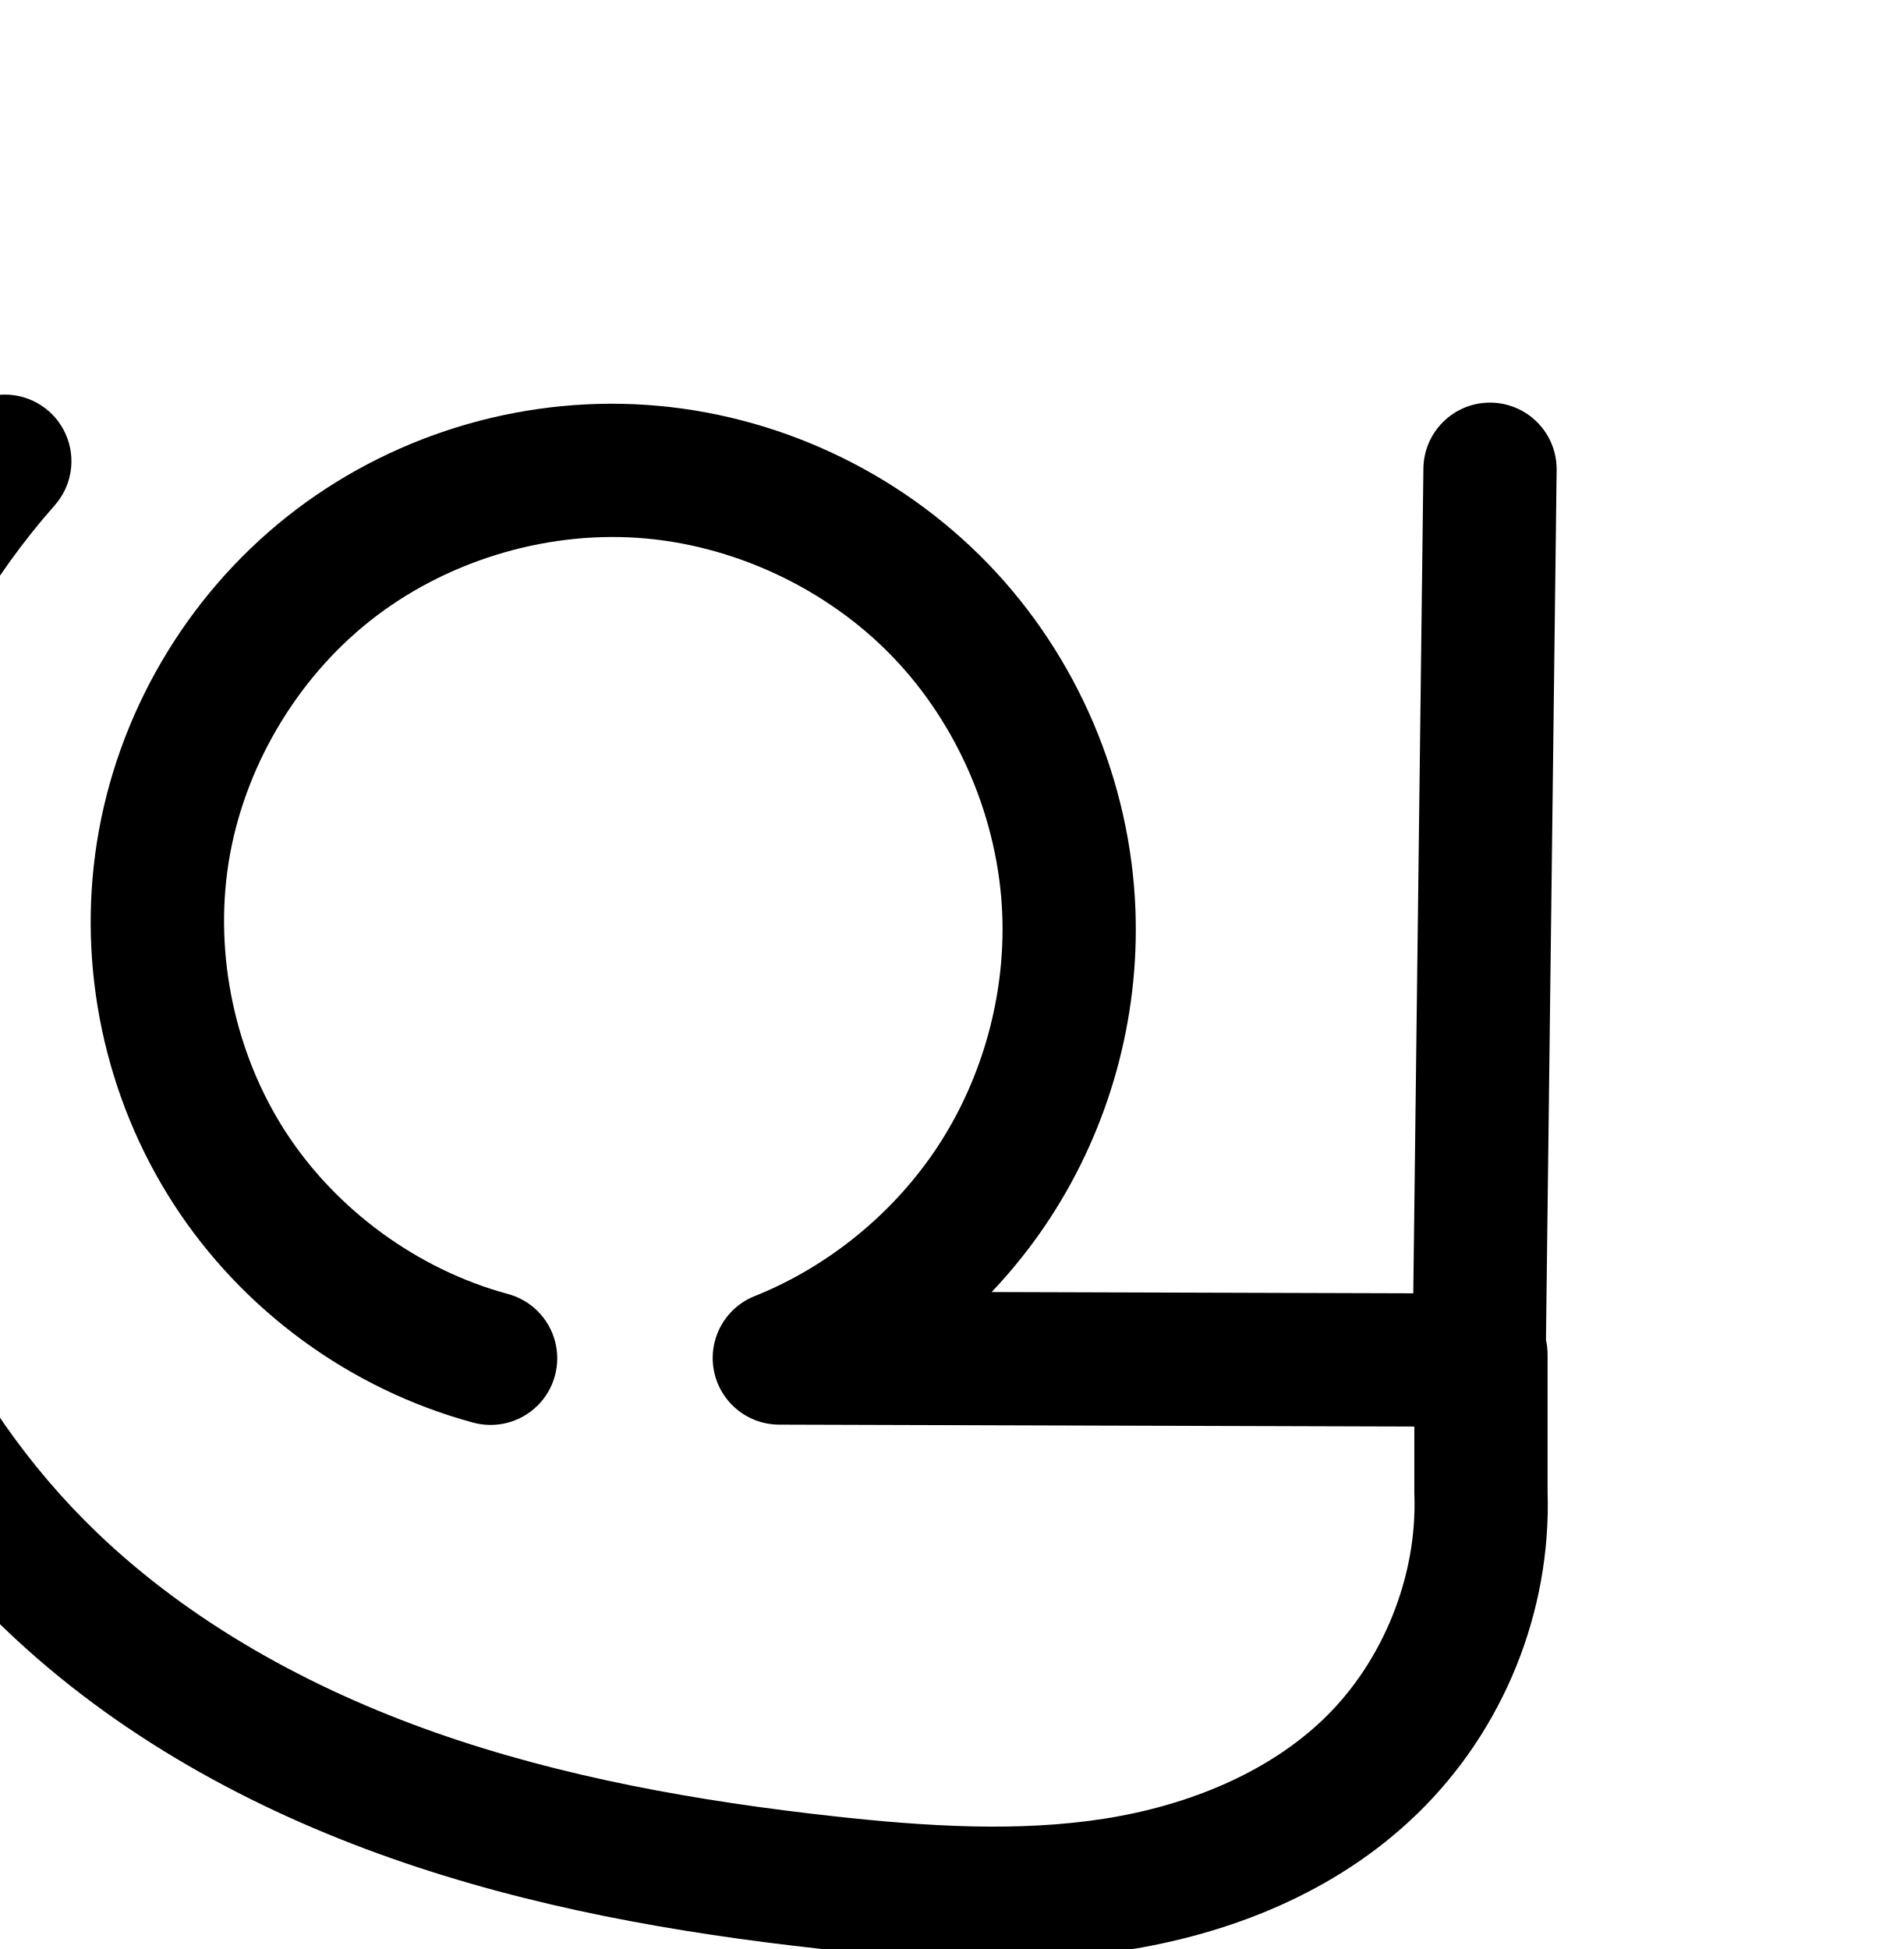
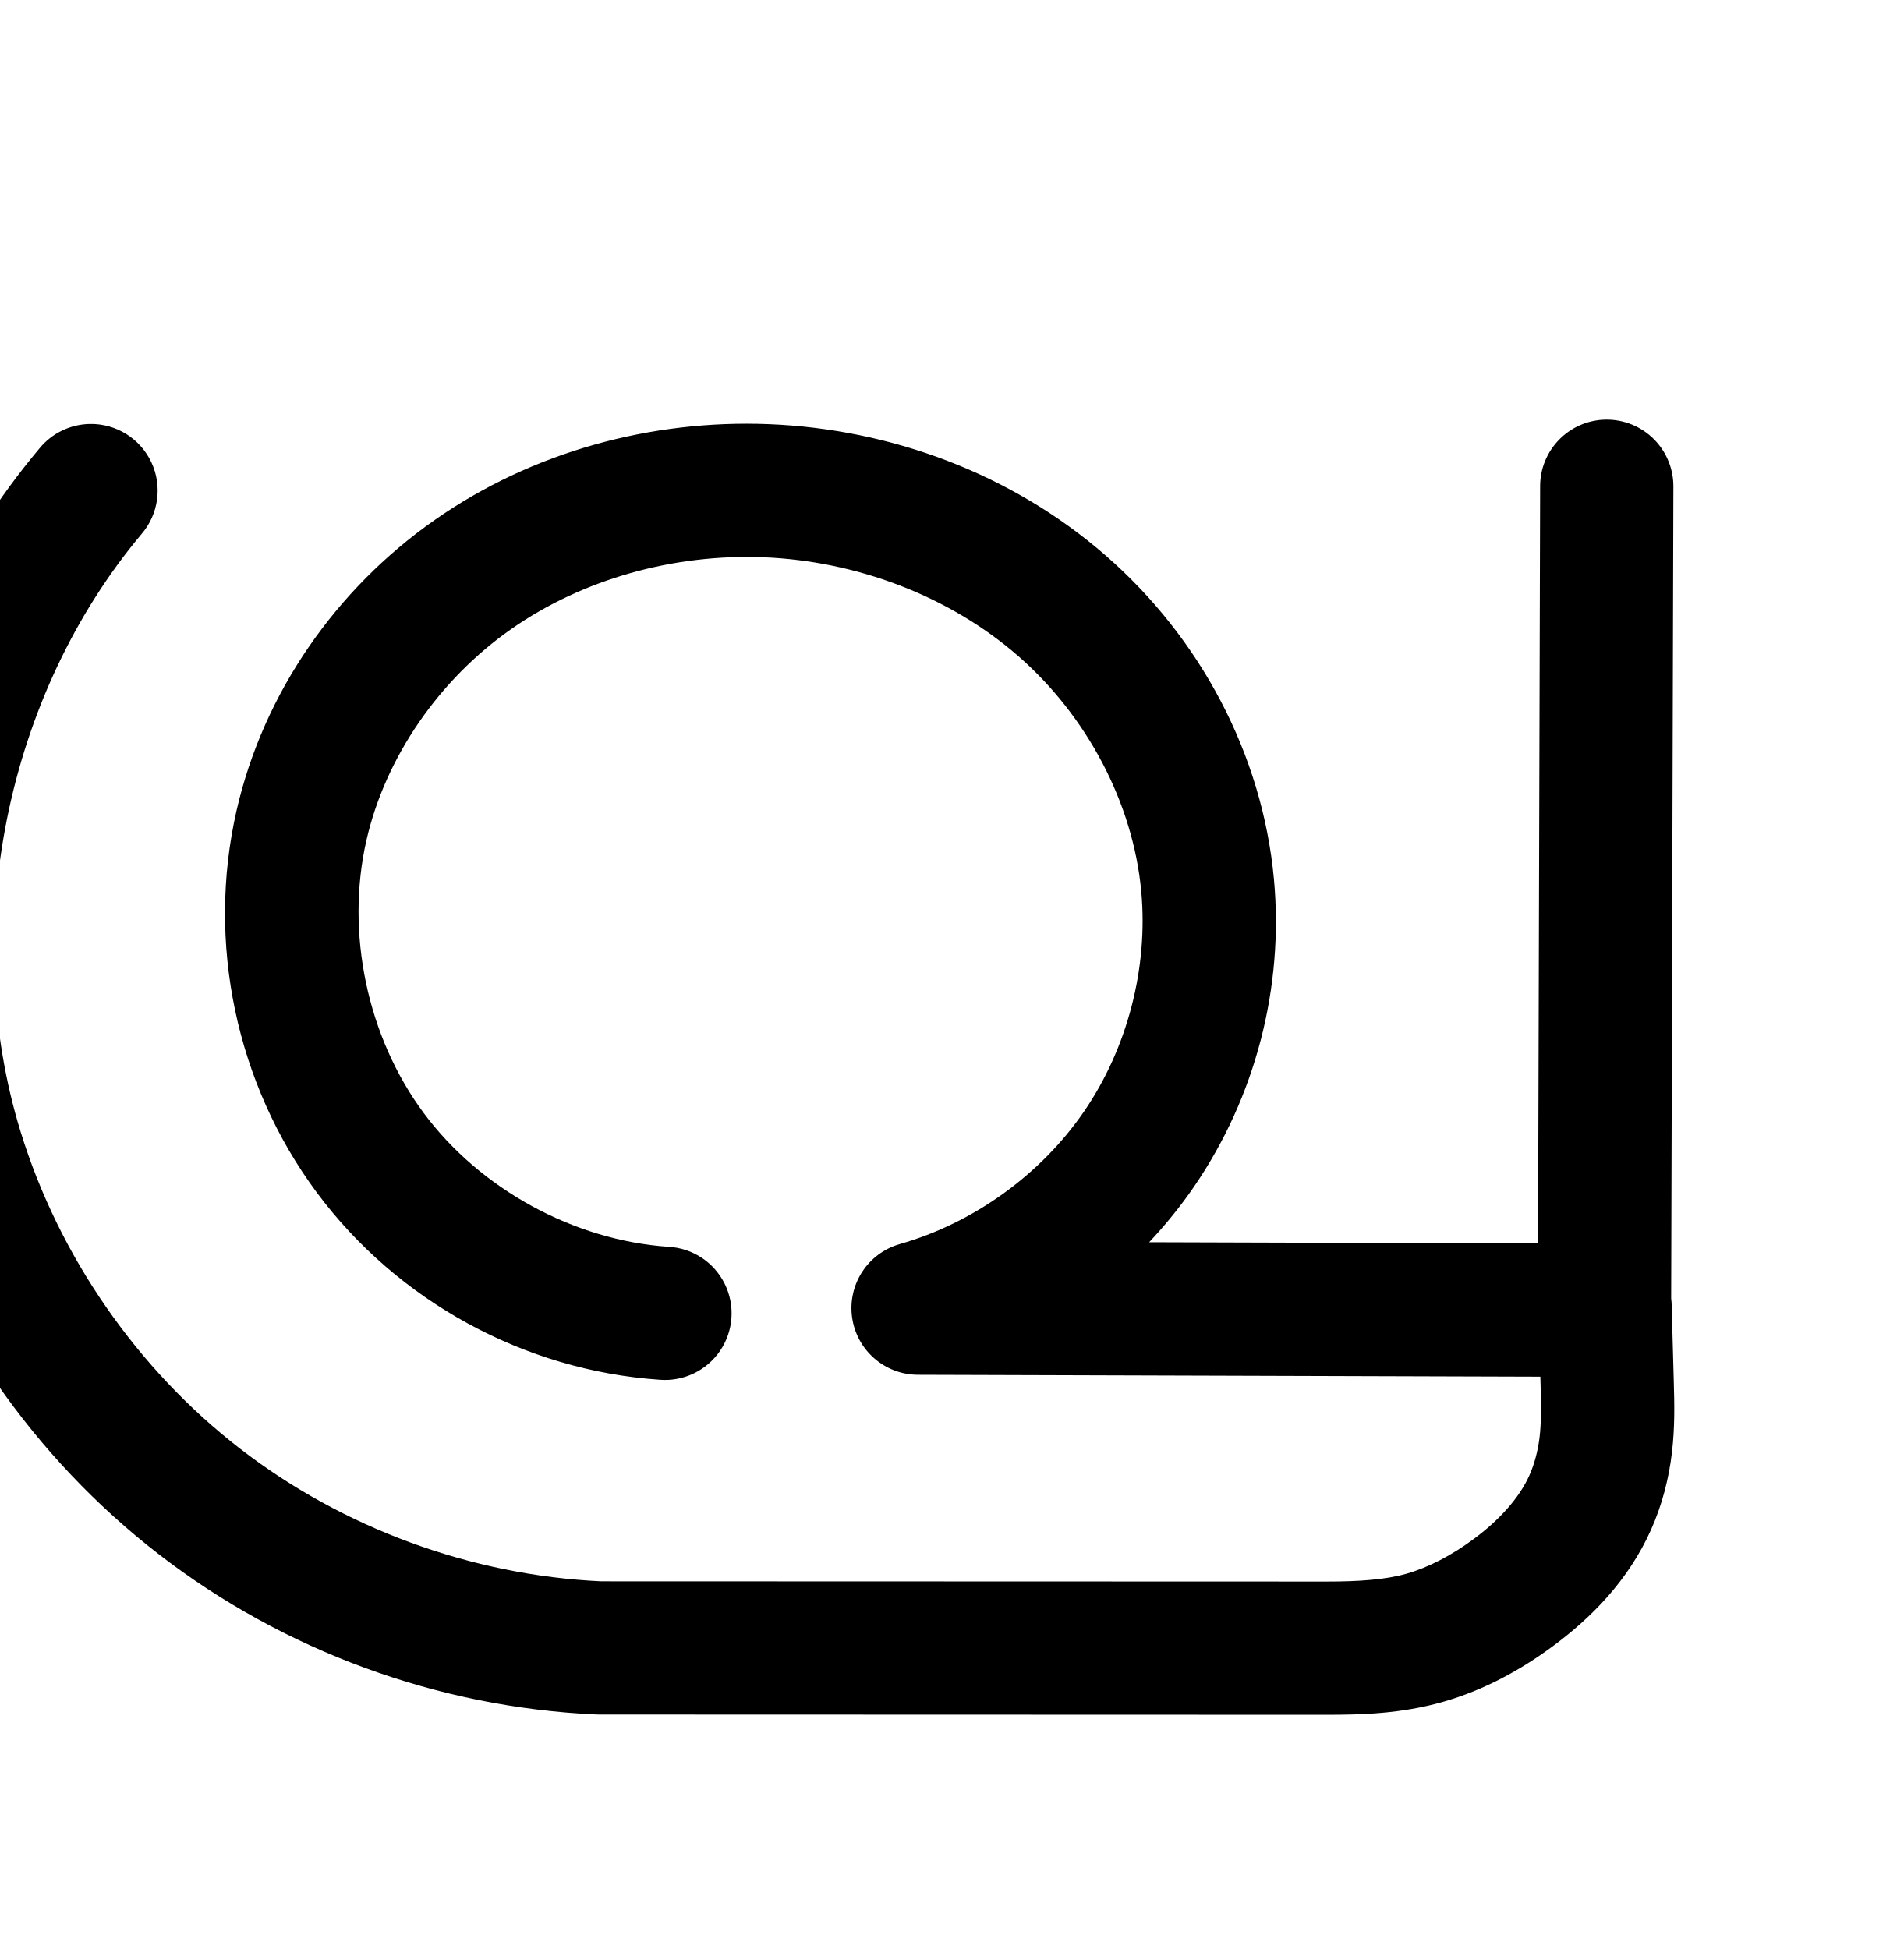
<svg xmlns="http://www.w3.org/2000/svg" width="2000" height="2048" id="svg2992" version="1.1">
  <defs id="defs5498">
    </defs>
  <g id="layer1" transform="translate(0,1048)">
    <g id="layer1-7" transform="translate(-1486.776,237.0965)">
-       <path style="color:#000000;font-style:normal;font-variant:normal;font-weight:normal;font-stretch:normal;font-size:medium;line-height:normal;font-family:sans-serif;text-indent:0;text-align:start;text-decoration:none;text-decoration-line:none;text-decoration-style:solid;text-decoration-color:#000000;letter-spacing:normal;word-spacing:normal;text-transform:none;direction:ltr;block-progression:tb;writing-mode:lr-tb;baseline-shift:baseline;text-anchor:start;clip-rule:nonzero;display:inline;overflow:visible;visibility:visible;opacity:1;isolation:auto;mix-blend-mode:normal;color-interpolation:sRGB;color-interpolation-filters:linearRGB;solid-color:#000000;solid-opacity:1;fill:#000000;fill-opacity:1;fill-rule:evenodd;stroke:none;stroke-width:140;stroke-linecap:round;stroke-linejoin:round;stroke-miterlimit:4;stroke-dasharray:none;stroke-dashoffset:0;stroke-opacity:1;color-rendering:auto;image-rendering:auto;shape-rendering:auto;text-rendering:auto;enable-background:accumulate" d="M 5.588 414.633 A 70.007 70.007 0 0 0 -48.105 439.072 C -203.836 615.617 -287.262 851.229 -277.324 1086.434 C -267.387 1321.638 -164.386 1549.371 5.682 1712.15 C 121.805 1823.297 263.79 1900.854 411.211 1952.688 C 558.441 2004.454 710.97 2031.171 861.561 2047.773 C 963.685 2059.032 1071.371 2066.55 1180.918 2049.559 C 1291.119 2032.466 1402.981 1989.238 1488.68 1906.301 C 1579.685 1818.228 1630.082 1693.682 1626.002 1567.137 L 1626.002 1568 L 1625.953 1565.482 C 1625.973 1566.034 1625.984 1566.585 1626.002 1567.137 L 1626.002 1424 A 70.007 70.007 0 0 0 1624.307 1408.006 L 1635.51 494.936 A 70.007 70.007 0 0 0 1565.328 423.08 A 70.007 70.007 0 0 0 1495.518 493.219 L 1484.897 1359 L 1041.914 1357.67 C 1064.766 1333.503 1085.542 1307.319 1103.756 1279.297 C 1165.832 1183.792 1197.235 1070.118 1192.988 956.291 C 1187.939 820.927 1132.322 689.949 1038.16 592.447 C 943.985 494.932 814.863 434.7 679.521 425.482 C 544.16 416.263 407.891 458.477 301.557 542.885 C 195.207 627.305 123.073 750.595 101.859 884.801 C 81.061 1016.384 110.021 1153.213 182.348 1265.086 C 254.674 1376.959 367.559 1459.533 496.084 1494.578 A 70.007 70.007 0 1 0 532.914 1359.51 C 438.673 1333.813 352.951 1271.109 299.918 1189.078 C 246.885 1107.047 224.892 1003.141 240.143 906.658 C 255.692 808.282 310.52 714.515 388.598 652.537 C 466.69 590.547 570.446 558.377 670.01 565.158 C 769.593 571.941 868.055 617.841 937.455 689.703 C 1006.869 761.579 1049.358 861.568 1053.086 961.51 C 1056.232 1045.856 1032.371 1132.233 986.373 1203.002 C 940.375 1273.771 871.126 1330.648 792.768 1362.018 A 70.007 70.007 0 0 0 818.576 1497.002 L 1486.002 1499.006 L 1486.002 1568 A 70.007 70.007 0 0 0 1486.047 1570.518 C 1489.139 1656.434 1453.099 1745.909 1391.32 1805.697 C 1332.408 1862.712 1248.125 1897.46 1159.461 1911.213 C 1070.143 1925.067 974.811 1919.409 876.904 1908.615 C 732.409 1892.685 590.489 1867.319 457.652 1820.613 C 325.007 1773.975 200.832 1705.141 102.488 1611.012 C -40.601 1474.054 -129.086 1278.417 -137.447 1080.523 C -145.808 882.63 -74.14 680.225 56.887 531.686 A 70.007 70.007 0 0 0 5.59 414.633 L 5.588 414.633 z " transform="translate(1486.776,-1285.097)" id="path4139-9-6-5" />
-       <path id="path4139-9-6-5-2" d="m 3093.074,2239.607 -11.472,935.132 -735.257,-2.206 c 92.053,-36.852 172.243,-102.716 226.28,-185.853 54.037,-83.137 81.67,-183.162 77.974,-282.249 -4.389,-117.653 -53.443,-233.137 -135.231,-317.825 -81.788,-84.689 -195.579,-137.755 -313.041,-145.755 -117.463,-8 -237.475,29.192 -329.689,102.391 -92.214,73.199 -155.695,181.727 -174.076,298.018 -18.025,114.033 7.451,234.401 70.131,331.353 62.68,96.952 161.983,169.59 273.366,199.962" style="fill:none;fill-rule:evenodd;stroke:#000000;stroke-width:140;stroke-linecap:round;stroke-linejoin:round;stroke-miterlimit:4;stroke-dasharray:none;stroke-opacity:1" />
-       <path style="fill:none;fill-rule:evenodd;stroke:#000000;stroke-width:140;stroke-linecap:round;stroke-linejoin:round;stroke-miterlimit:4;stroke-dasharray:none;stroke-opacity:1" d="m 3083.56,3169.53 0,144 c 3.833,106.515 -39.41,213.878 -116,288 -72.305,69.976 -170.378,108.965 -269.811,124.387 -99.433,15.423 -200.942,8.834 -300.958,-2.192 -147.543,-16.266 -294.767,-42.308 -434.8,-91.544 -140.033,-49.236 -273.113,-122.43 -380.346,-225.069 -156.578,-149.868 -252.322,-361.554 -261.471,-578.104 -9.149,-216.549 68.397,-435.557 211.776,-598.099" id="path4161-3" />
+       <path style="color:#000000;font-style:normal;font-variant:normal;font-weight:normal;font-stretch:normal;font-size:medium;line-height:normal;font-family:sans-serif;text-indent:0;text-align:start;text-decoration:none;text-decoration-line:none;text-decoration-style:solid;text-decoration-color:#000000;letter-spacing:normal;word-spacing:normal;text-transform:none;direction:ltr;block-progression:tb;writing-mode:lr-tb;baseline-shift:baseline;text-anchor:start;white-space:normal;clip-rule:nonzero;display:inline;overflow:visible;visibility:visible;opacity:1;isolation:auto;mix-blend-mode:normal;color-interpolation:sRGB;color-interpolation-filters:linearRGB;solid-color:#000000;solid-opacity:1;fill:#000000;fill-opacity:1;fill-rule:evenodd;stroke:none;stroke-width:140;stroke-linecap:round;stroke-linejoin:round;stroke-miterlimit:4;stroke-dasharray:none;stroke-dashoffset:0;stroke-opacity:1;color-rendering:auto;image-rendering:auto;shape-rendering:auto;text-rendering:auto;enable-background:accumulate" d="M 1687.309 440.947 A 70.007 70.007 0 0 0 1618.172 511.748 L 1616.004 1306.59 L 1207.381 1305.342 C 1224.487 1287.149 1240.322 1267.7 1254.518 1246.978 C 1318.993 1152.868 1348.956 1037.692 1338.516 924.092 C 1326.364 791.869 1260.341 669.622 1161.586 583.633 C 1063.126 497.9 936.317 450.799 807.734 445.701 C 684.27 440.807 559.245 474.572 456.547 546.533 C 353.558 618.699 276.955 727.373 248.533 851.729 C 216.841 990.393 248.067 1138.987 332.895 1253.164 C 417.722 1367.341 550.975 1440.135 692.885 1449.822 A 70.007 70.007 0 1 0 702.418 1310.148 C 603.037 1303.364 504.679 1249.632 445.273 1169.672 C 385.868 1089.712 362.819 980.03 385.014 882.922 C 405.067 795.182 461.701 713.872 536.889 661.188 C 612.368 608.299 708.255 581.866 802.186 585.59 C 899.932 589.465 997.286 626.205 1069.65 689.215 C 1141.72 751.968 1190.528 843.569 1199.105 936.902 C 1206.476 1017.106 1184.543 1101.409 1139.022 1167.853 C 1093.501 1234.298 1022.809 1285.192 945.355 1307.283 A 70.007 70.007 0 0 0 964.342 1444.6 L 1618.402 1446.6 L 1618.686 1456.867 C 1619.253 1477.498 1619.359 1495.246 1617.625 1509.883 C 1615.888 1524.547 1612.21 1538.357 1606.826 1550.414 C 1596.286 1574.02 1575.225 1597.431 1547.9 1617.535 C 1525.071 1634.332 1501.198 1646.941 1477.76 1653.645 C 1455.111 1660.122 1426.637 1661.883 1393.772 1661.873 L 631.701 1661.637 C 495.395 1655.384 360.177 1605.743 252.244 1522.27 C 144.032 1438.581 61.819 1319.802 21.602 1189.049 C -43.332 977.939 6.747 730.479 148.654 561.229 A 70.007 70.007 0 0 0 94.438 445.498 A 70.007 70.007 0 0 0 41.373 471.279 C -132.634 678.814 -191.833 971.347 -112.211 1230.209 C -63.314 1389.182 35.028 1531.264 166.596 1633.016 C 298.163 1734.767 460.412 1794.22 626.572 1801.568 A 70.007 70.007 0 0 0 629.643 1801.637 L 1393.73 1801.873 C 1430.346 1801.884 1472.106 1800.877 1516.26 1788.248 C 1559.624 1775.845 1597.731 1754.68 1630.867 1730.301 C 1671.475 1700.424 1710.812 1660.898 1734.658 1607.494 C 1746.467 1581.046 1753.429 1553.564 1756.652 1526.352 C 1759.879 1499.112 1759.223 1474.54 1758.631 1453.018 L 1756.402 1371.957 A 70.007 70.007 0 0 0 1755.848 1364.297 L 1758.172 512.129 A 70.007 70.007 0 0 0 1687.309 440.947 z " transform="translate(1486.776,-1285.097)" id="path4161-3" />
+       <path style="fill:none;fill-rule:evenodd;stroke:#000000;stroke-width:140;stroke-linecap:round;stroke-linejoin:round;stroke-miterlimit:4;stroke-dasharray:none;stroke-opacity:1" d="m 3324.723,1737.492 2.23,81.06 c 0.58,21.076 0.96,42.236 -1.52,63.174 -2.48,20.938 -7.801,41.586 -16.397,60.838 -17.193,38.505 -47.391,69.973 -81.358,94.963 -27.983,20.588 -58.972,37.475 -92.374,47.028 -33.401,9.553 -68.519,10.938 -103.26,10.927 l -764.086,-0.236 c -151.412,-6.696 -300.354,-61.275 -420.244,-153.995 -119.89,-92.72 -210.169,-223.151 -254.727,-368.013 -72.278,-234.986 -17.638,-504.983 140.32,-693.376" id="path4161-3-8" />
+       <path style="fill:none;fill-rule:evenodd;stroke:#000000;stroke-width:140;stroke-linecap:round;stroke-linejoin:round;stroke-miterlimit:4;stroke-dasharray:none;stroke-opacity:1" d="m 3326.464,875.548 -2.357,864.867 -721.257,-2.206 c 93.578,-26.69 177.216,-86.906 232.214,-167.183 54.998,-80.278 80.945,-180.017 72.04,-276.919 -10.364,-112.778 -67.779,-219.702 -153.191,-294.073 -85.412,-74.371 -197.494,-116.292 -310.659,-120.778 -108.697,-4.309 -219.154,25.789 -308.243,88.214 -89.088,62.425 -155.706,157.418 -179.944,263.466 -26.944,117.886 0.195,247.023 72.311,344.092 72.117,97.069 187.921,160.332 308.566,168.568" id="path4139-9-6-5-3-4" />
    </g>
  </g>
</svg>
